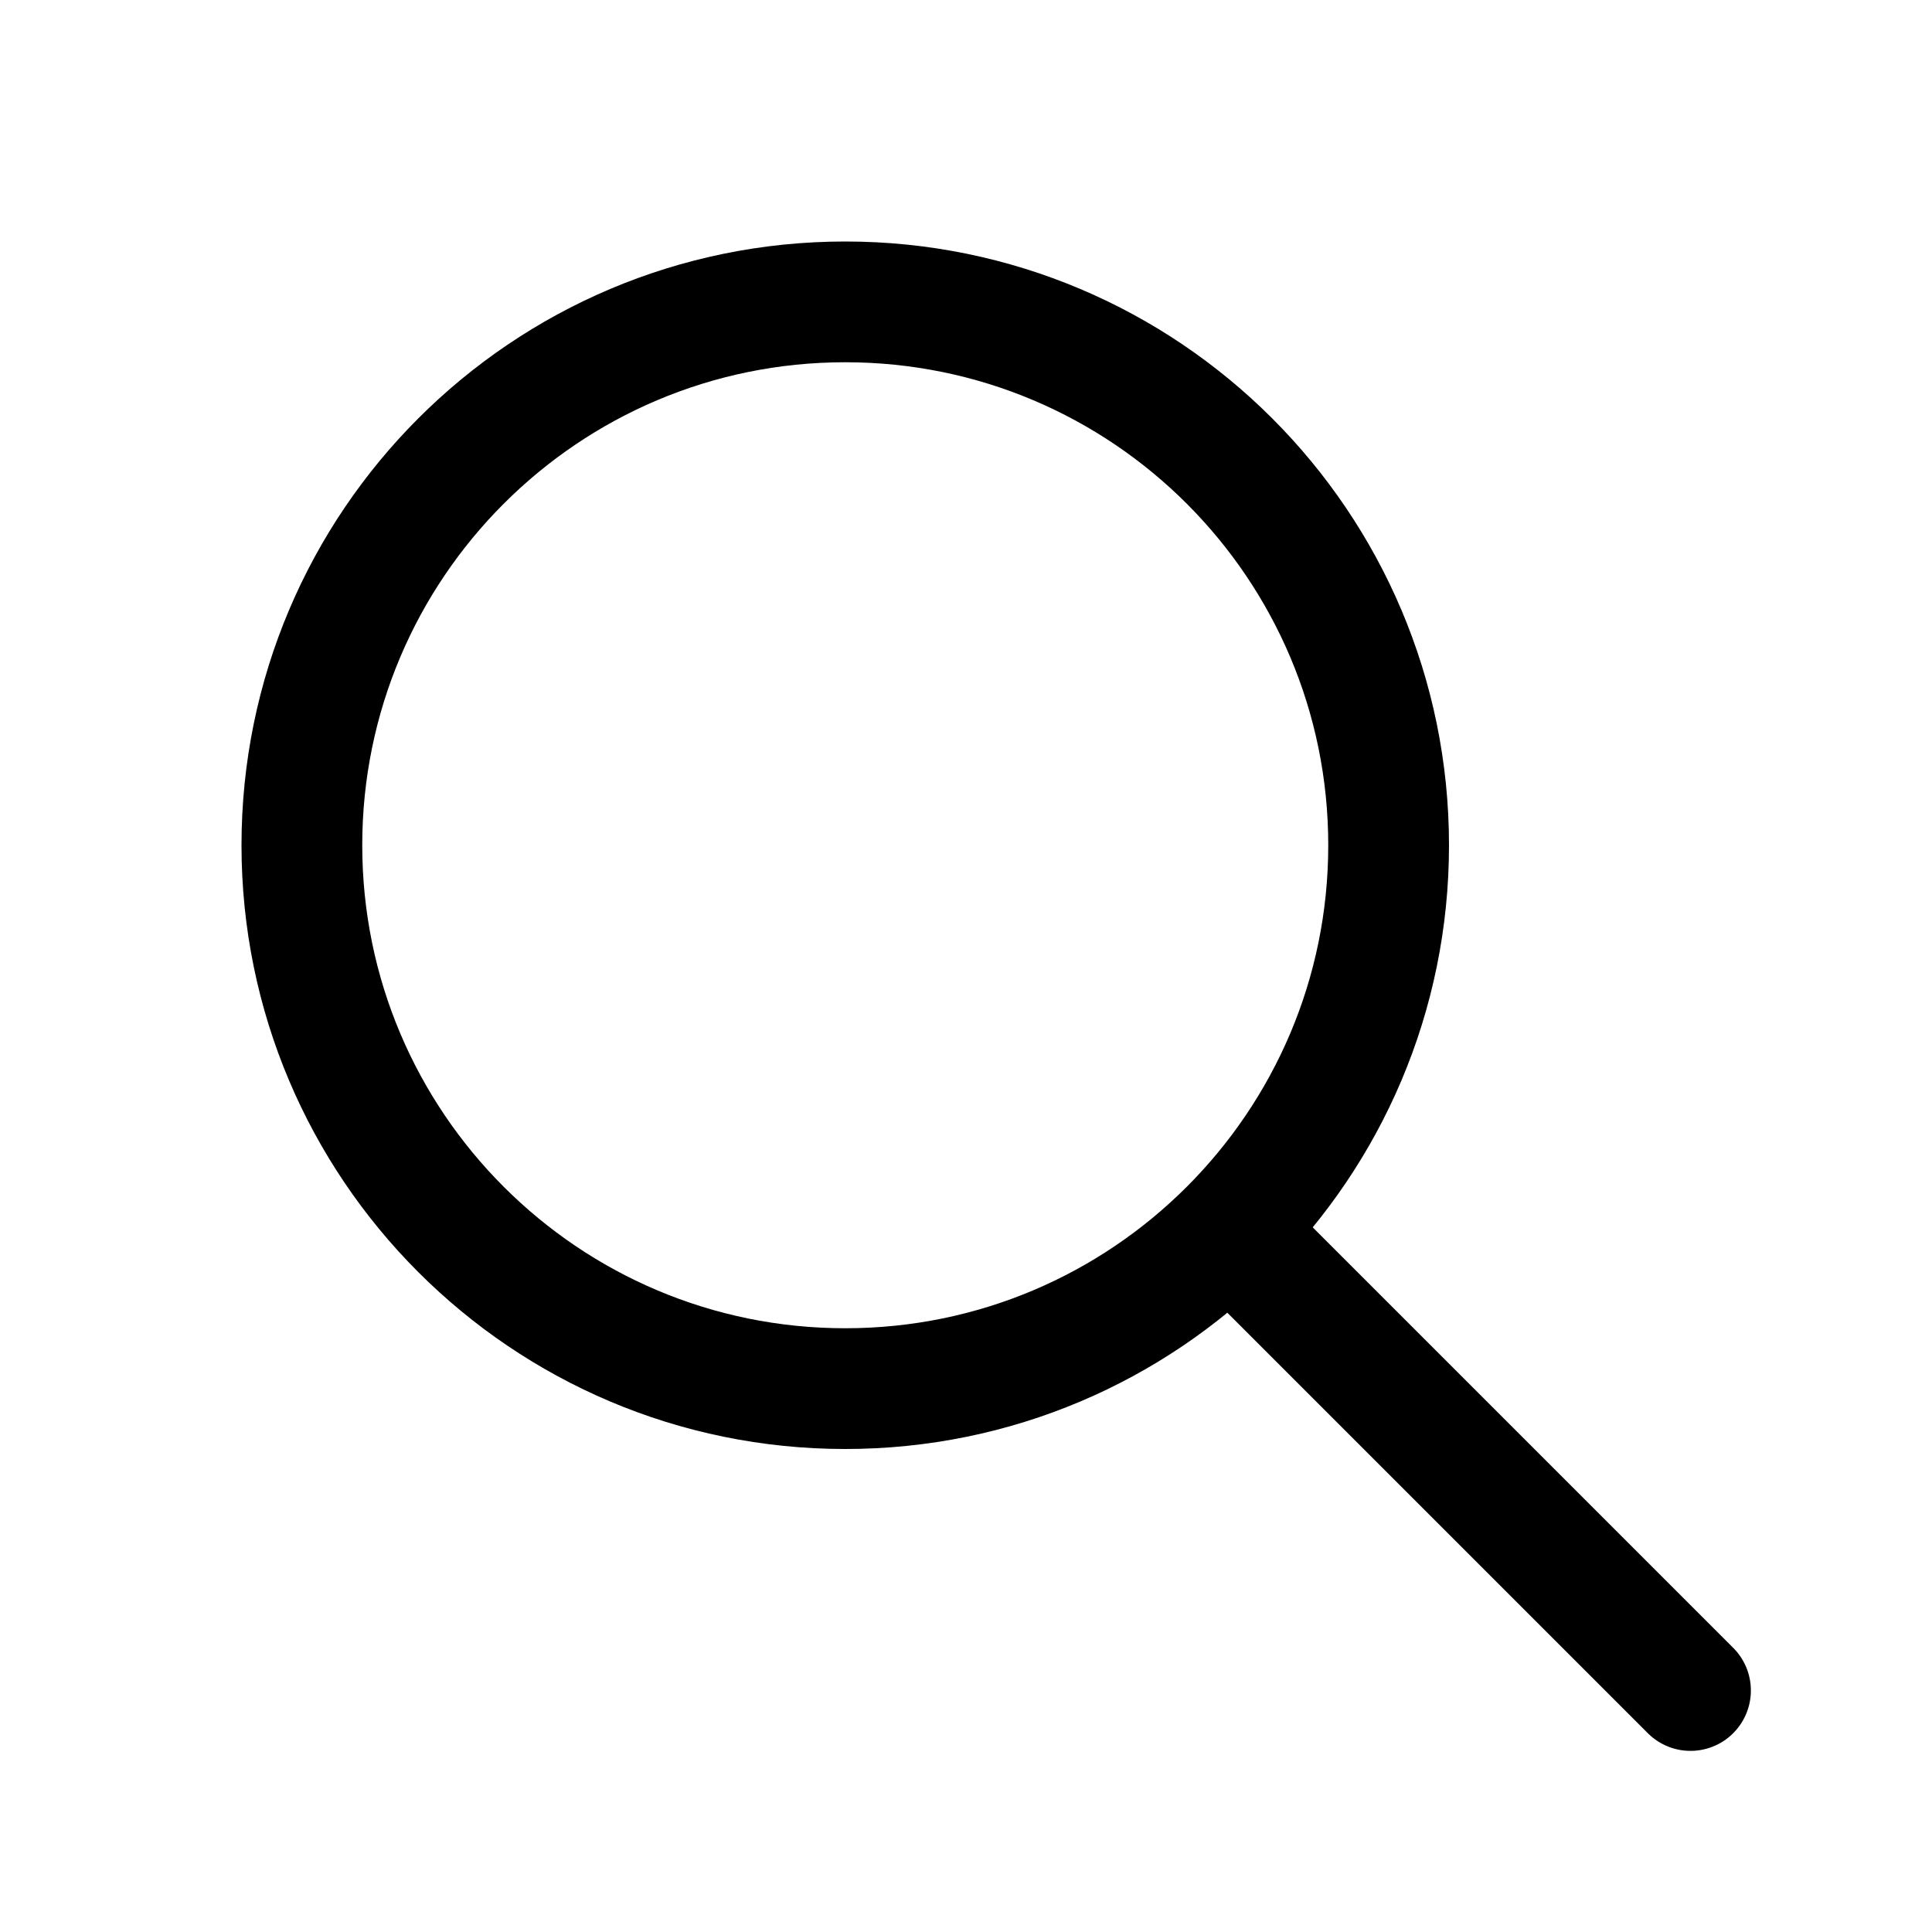
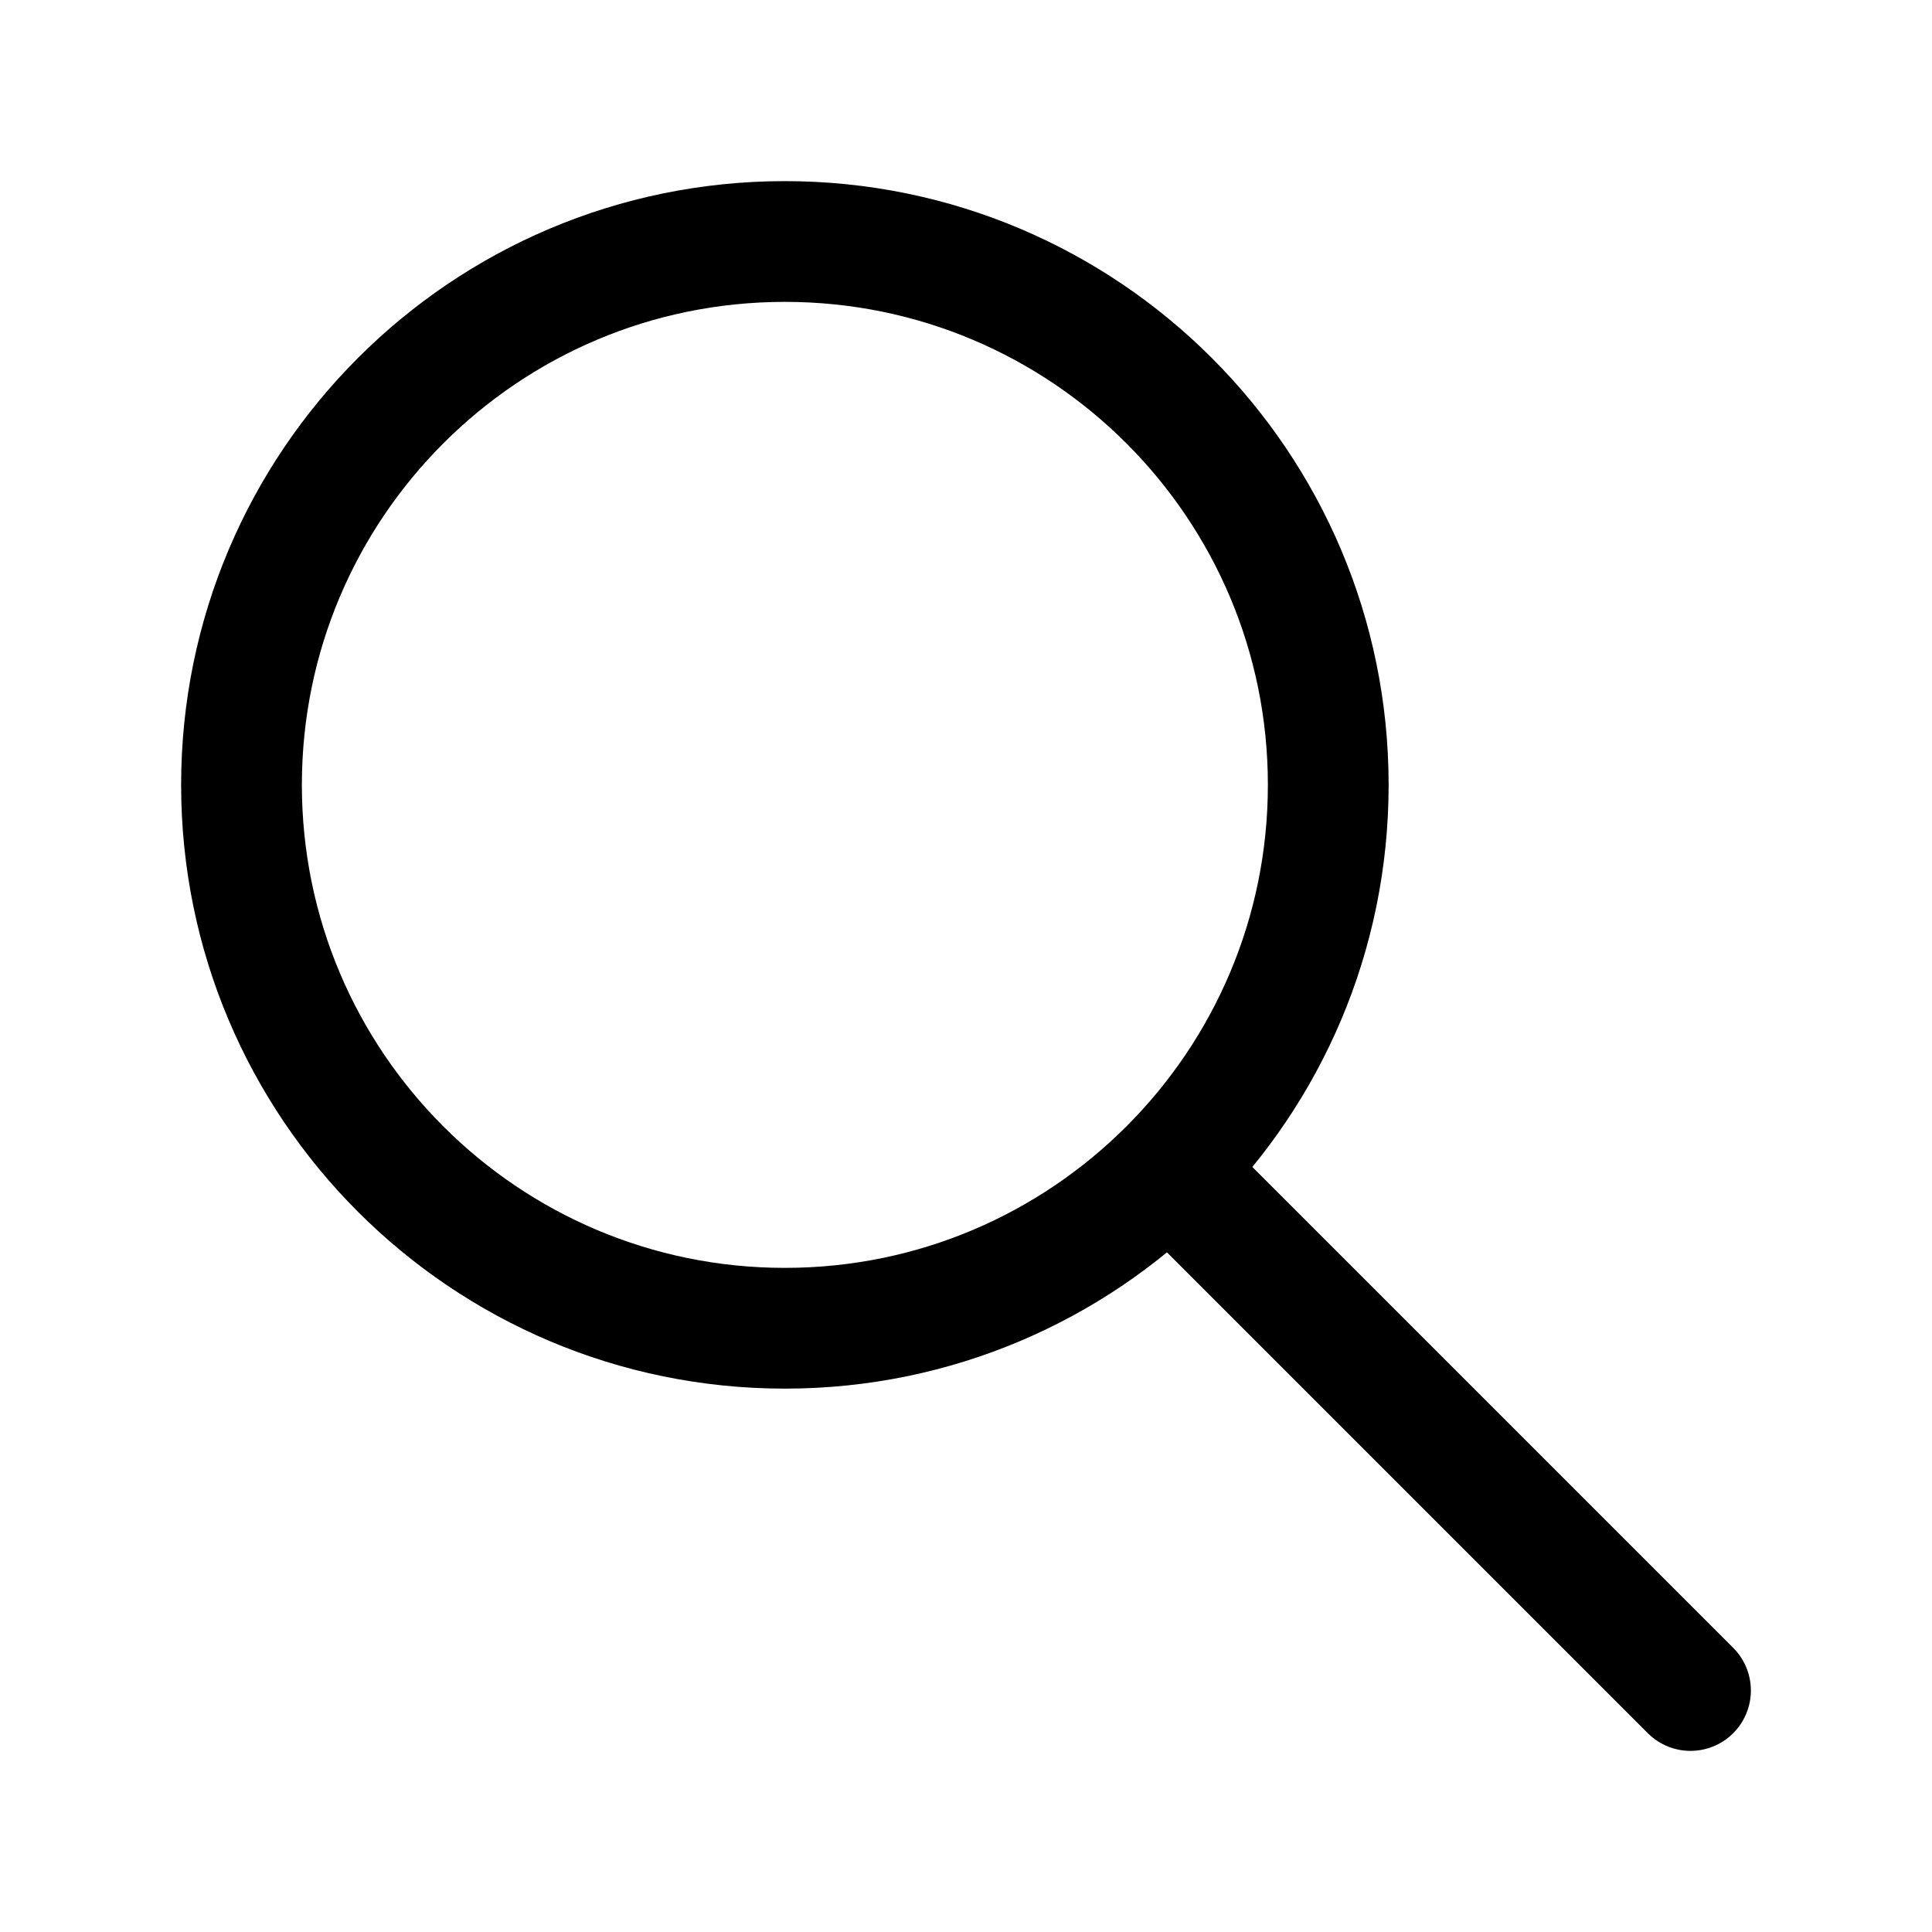
<svg xmlns="http://www.w3.org/2000/svg" viewBox="0 0 16 16" fill="none" stroke="#000" stroke-width="1" stroke-linecap="round" stroke-linejoin="round">
-   <circle cx="7" cy="7" r="4.5" />
-   <path d="M10.5 10.5 14 14" />
+   <circle cx="6.5" cy="6.5" r="4.5" />
+   <path d="m10 10 4 4" />
</svg>
